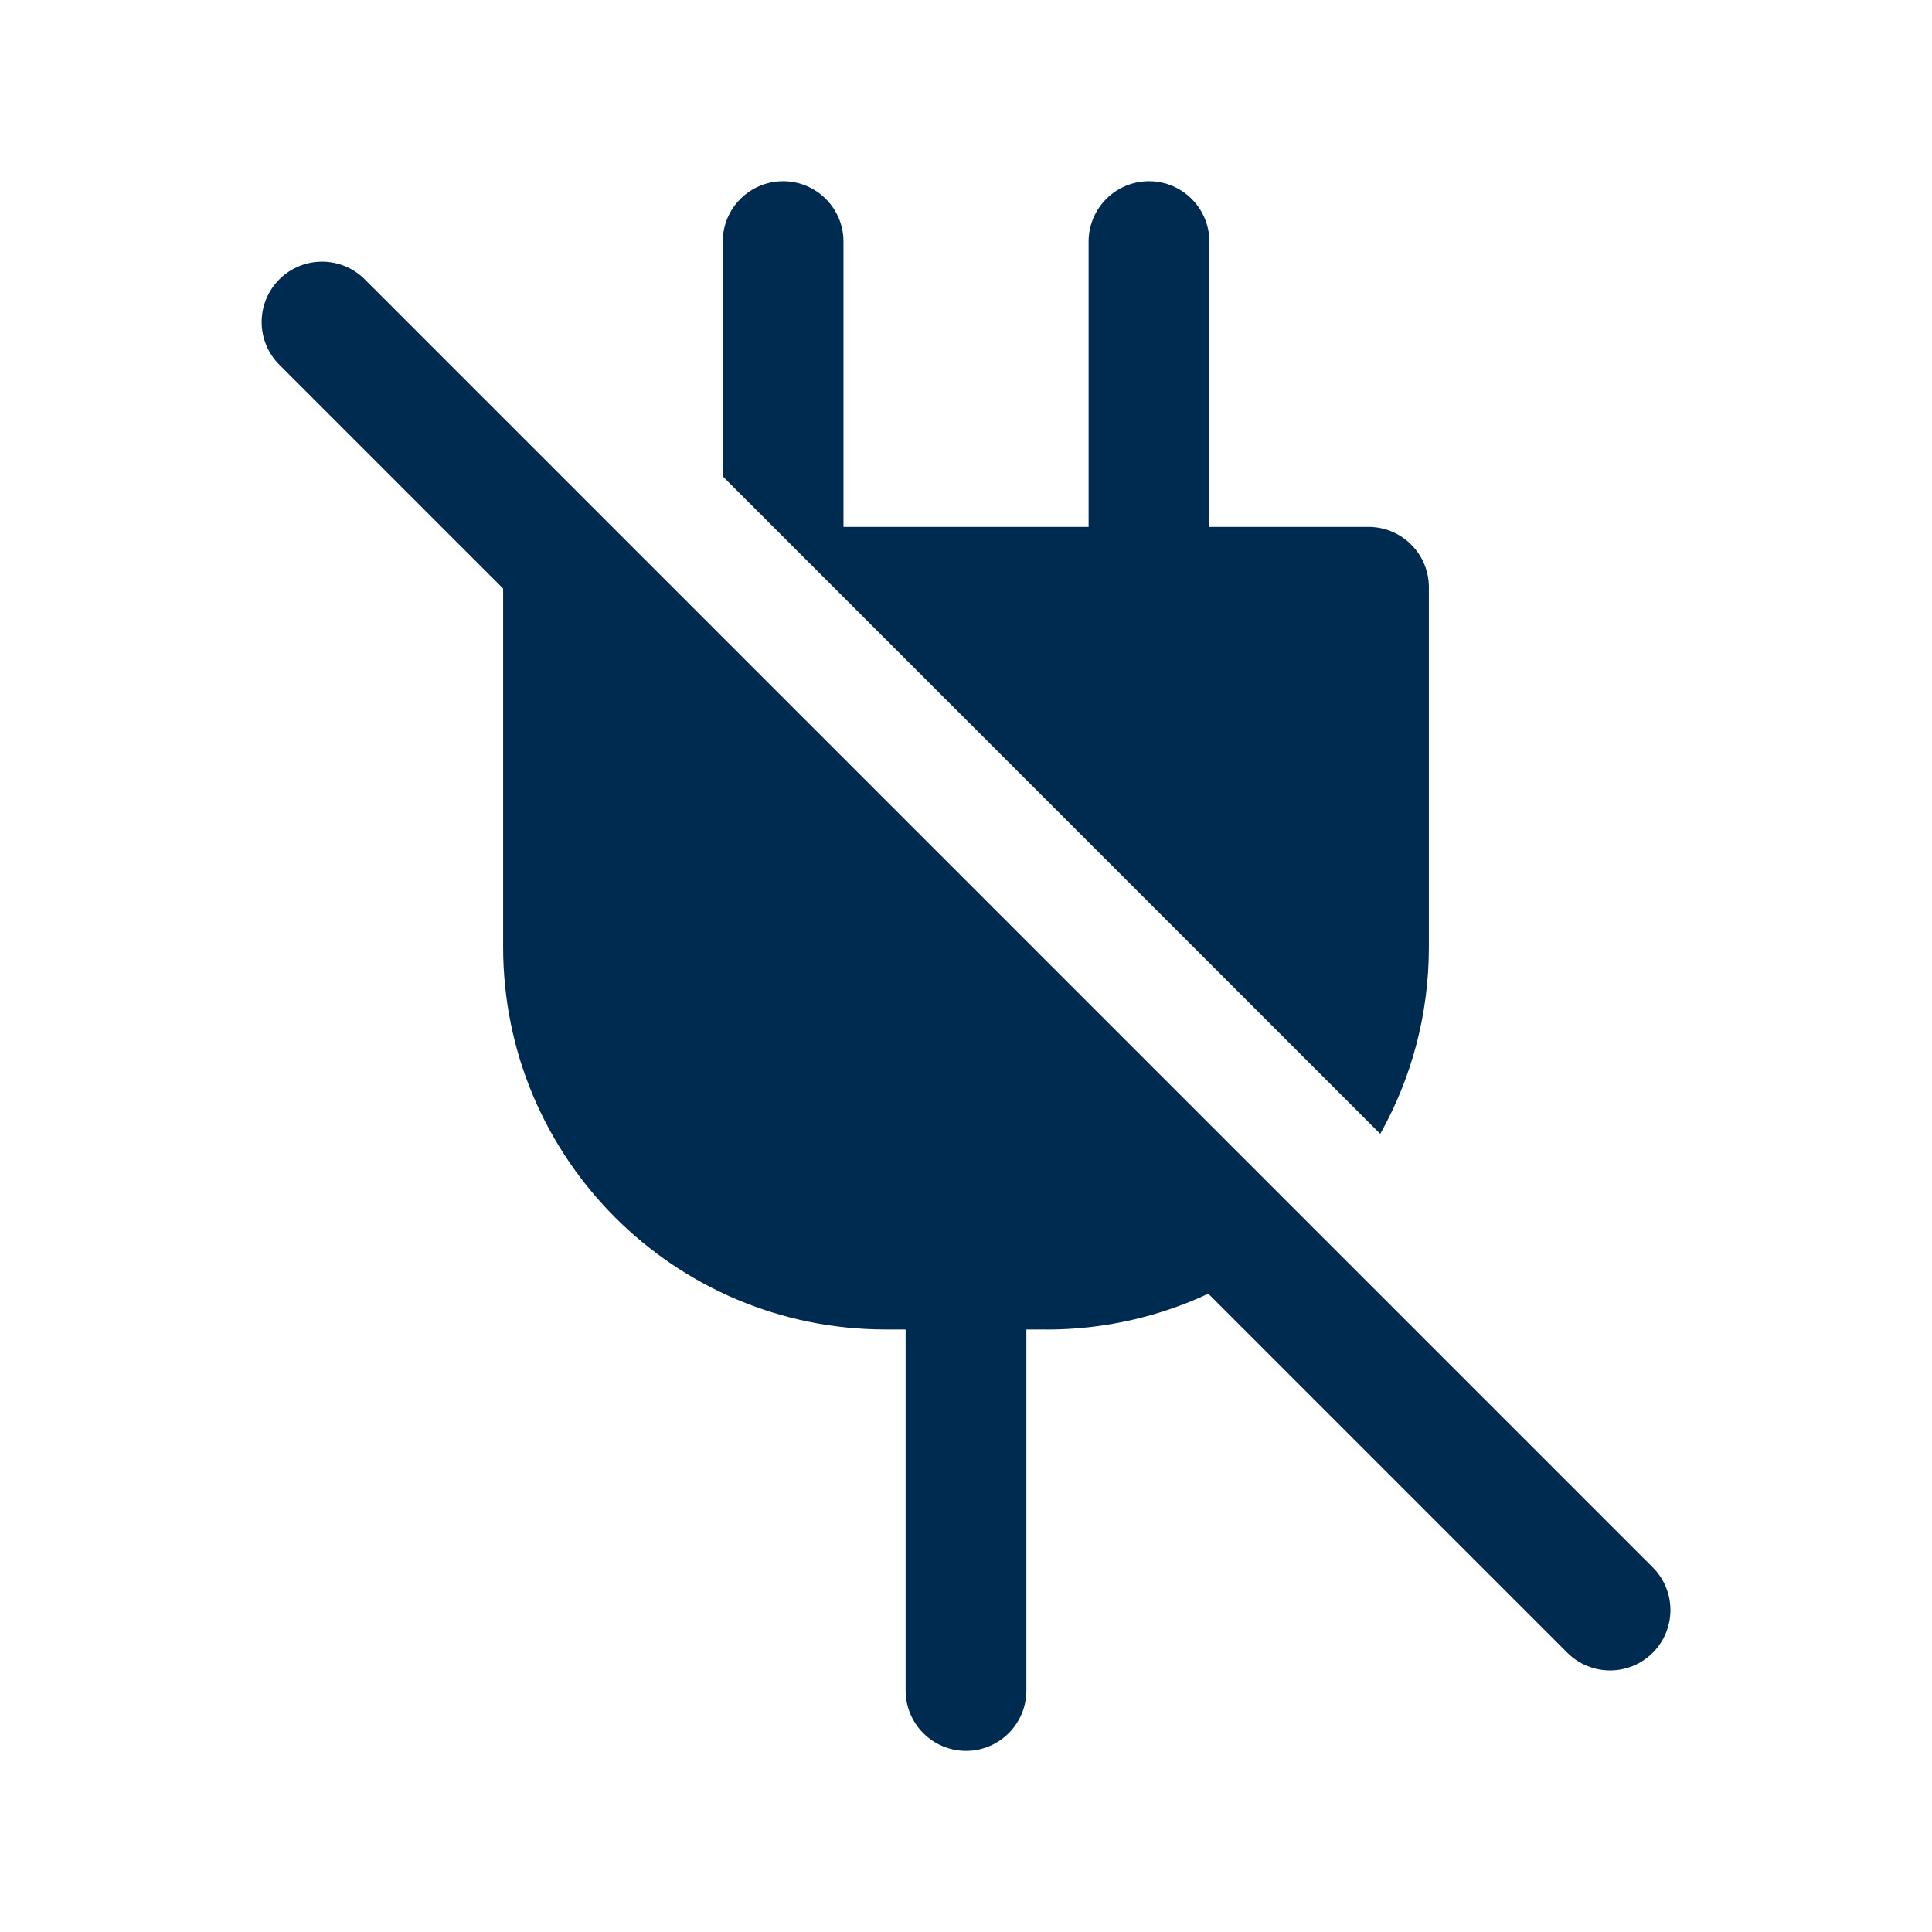
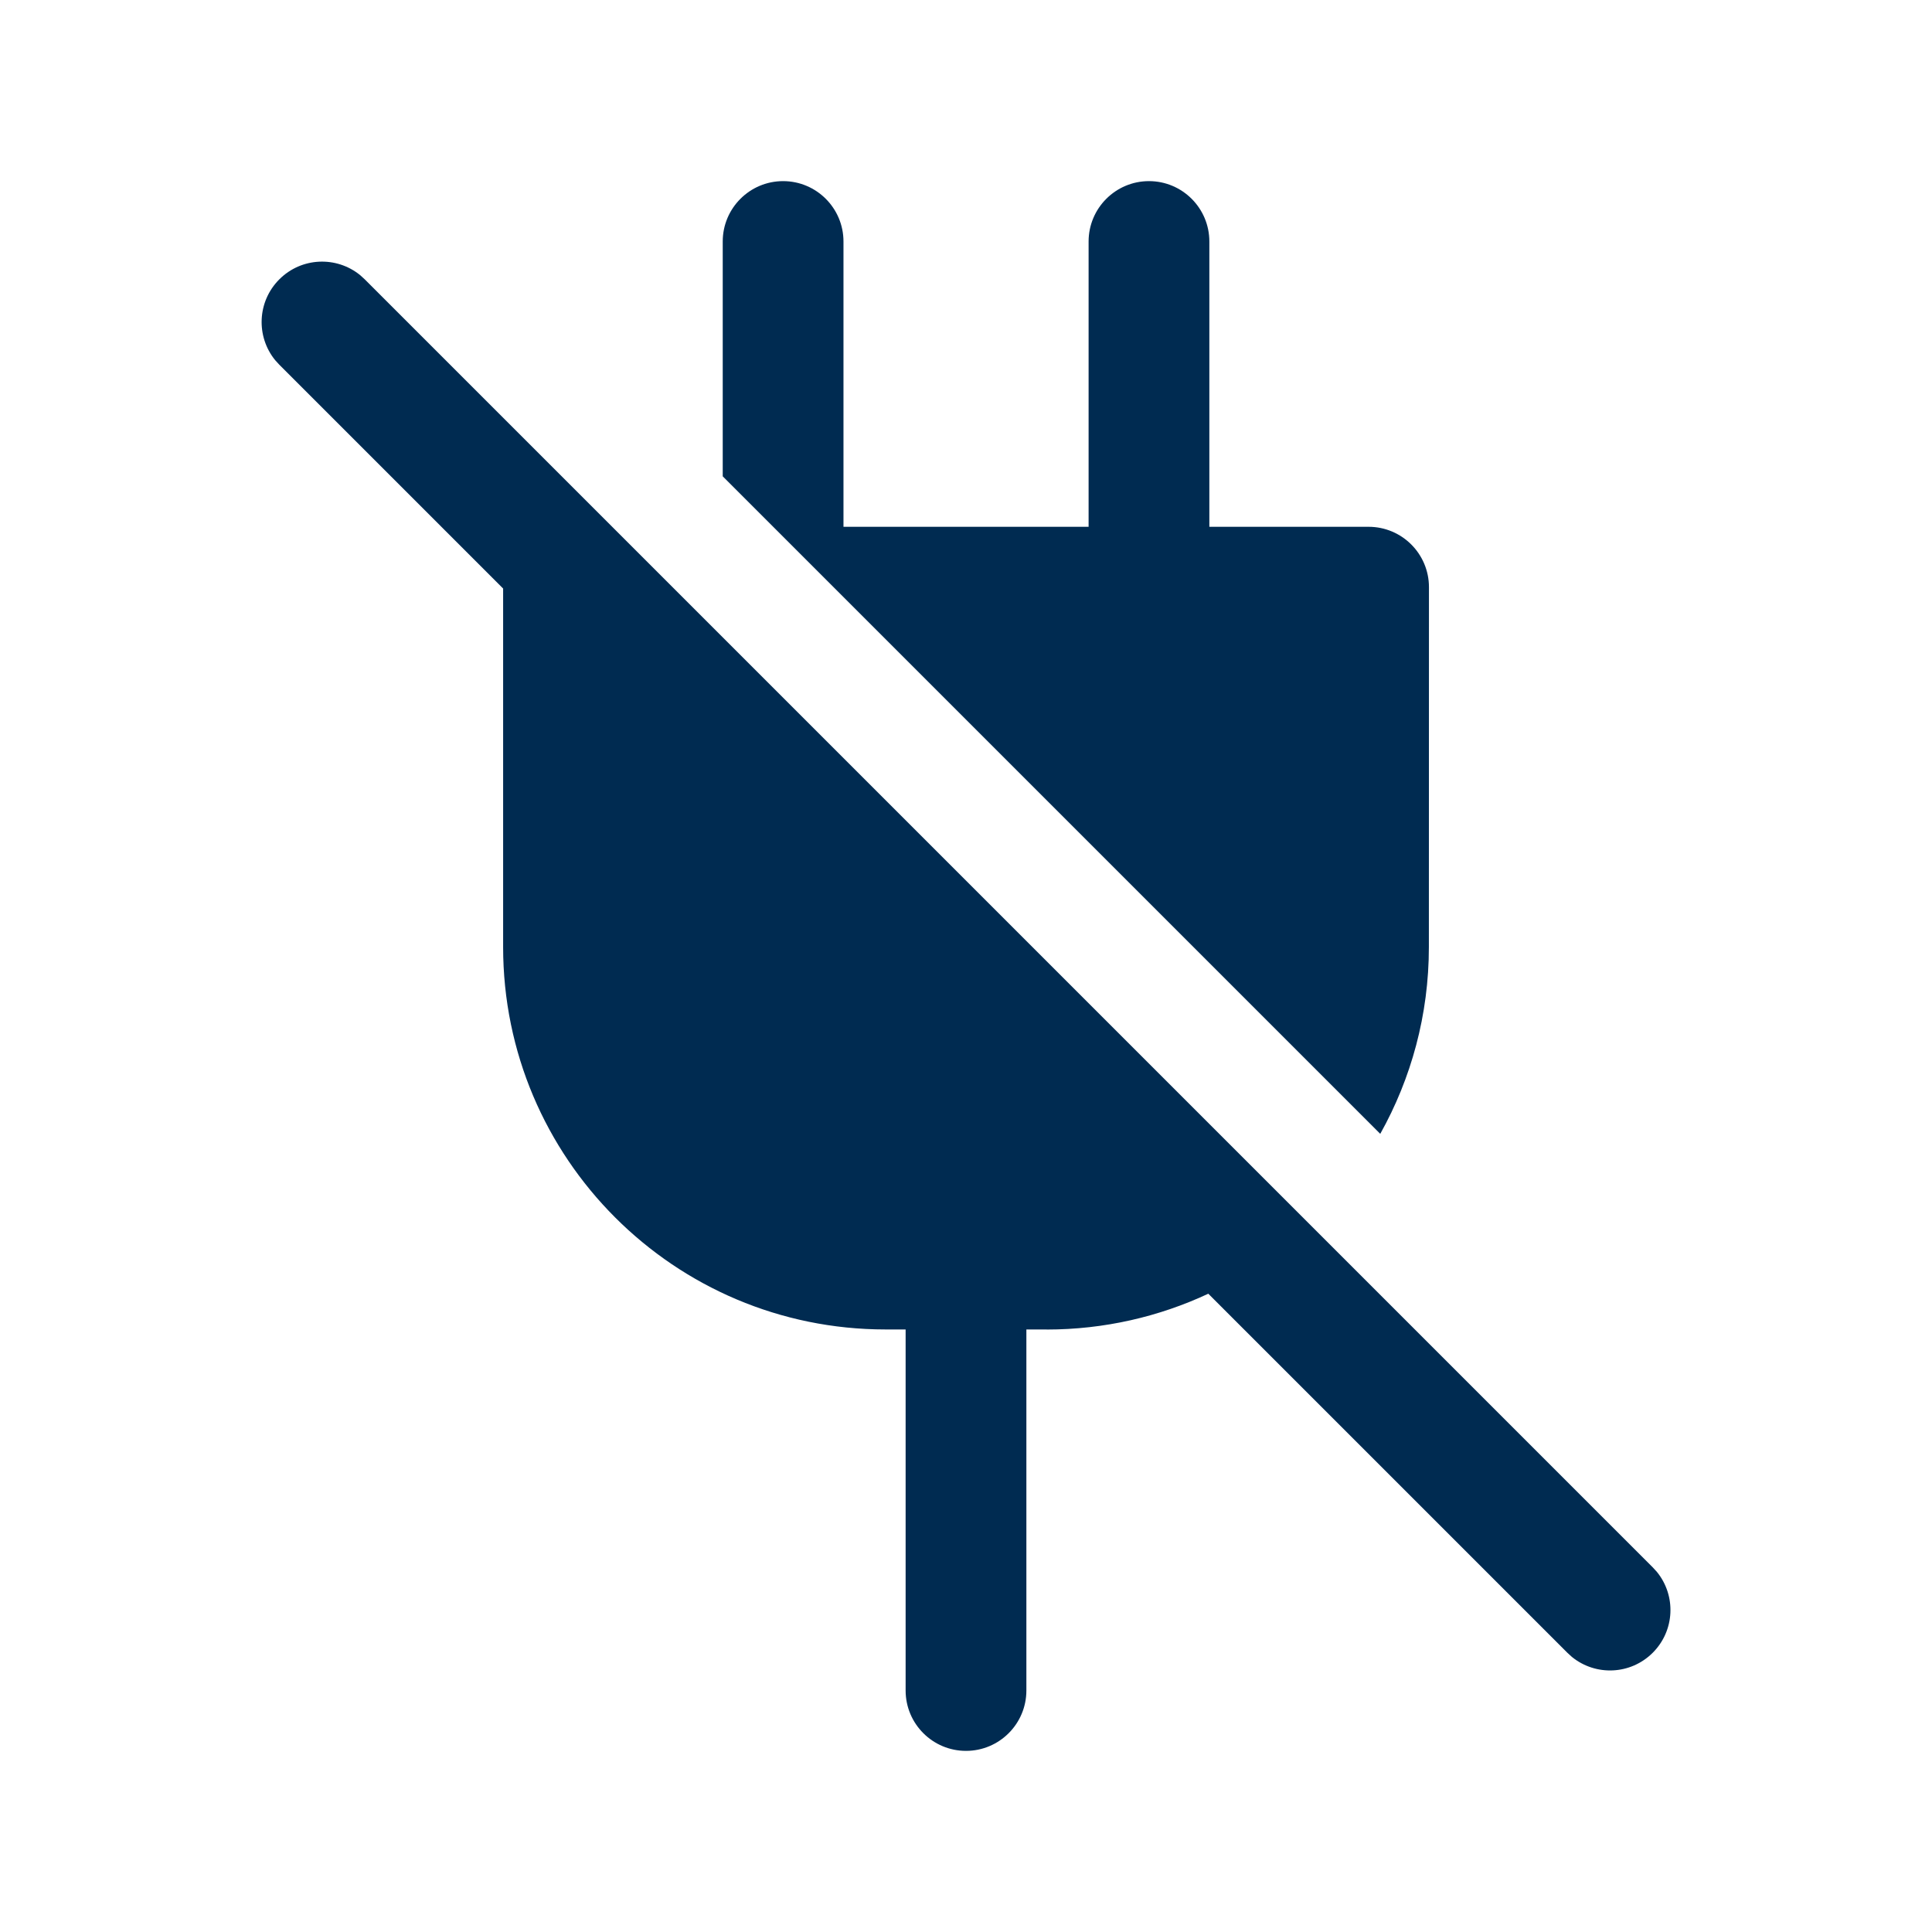
<svg xmlns="http://www.w3.org/2000/svg" width="24" height="24" viewBox="0 0 24 24" fill="none">
-   <path fill-rule="evenodd" clip-rule="evenodd" d="M13,16.515h-0.25v4.485c0,0.414 -0.336,0.75 -0.75,0.75c-0.414,0 -0.75,-0.336 -0.75,-0.75v-4.485h-0.25c-2.623,0 -4.75,-2.127 -4.75,-4.75v-4.454l-2.78,-2.78c-0.293,-0.293 -0.293,-0.768 0,-1.061c0.293,-0.293 0.768,-0.293 1.061,0l16,16c0.293,0.293 0.293,0.768 0,1.061c-0.293,0.293 -0.768,0.293 -1.061,0l-4.46,-4.46c-0.61,0.285 -1.291,0.445 -2.009,0.445zM17.75,11.765c0,0.843 -0.219,1.634 -0.604,2.32l-8.168,-8.168v-2.916c0,-0.414 0.336,-0.75 0.75,-0.75c0.414,0 0.75,0.336 0.75,0.75v3.544h3.045v-3.544c0,-0.414 0.336,-0.75 0.75,-0.75c0.414,0 0.75,0.336 0.75,0.75v3.544h1.977c0.414,0 0.75,0.336 0.75,0.75z" fill="#002B51" />
+   <path fill-rule="evenodd" clip-rule="evenodd" d="M13,16.515h-0.25v4.485c0,0.414 -0.336,0.75 -0.75,0.75c-0.414,0 -0.75,-0.336 -0.75,-0.75v-4.485h-0.25c-2.623,0 -4.75,-2.127 -4.75,-4.75v-4.454l-2.78,-2.78l-0.052,-0.057c-0.24,-0.295 -0.223,-0.729 0.052,-1.004c0.275,-0.275 0.709,-0.292 1.004,-0.052l0.057,0.052l16,16l0.052,0.057c0.24,0.295 0.223,0.729 -0.052,1.004c-0.275,0.275 -0.709,0.292 -1.004,0.052l-0.057,-0.052l-4.46,-4.46c-0.61,0.285 -1.291,0.445 -2.009,0.445zM17.75,11.765c0,0.843 -0.22,1.634 -0.604,2.32l-8.168,-8.168v-2.917c0,-0.414 0.336,-0.75 0.75,-0.75c0.414,0 0.75,0.336 0.75,0.75v3.544h3.045v-3.544c0,-0.414 0.336,-0.75 0.75,-0.75c0.414,0 0.75,0.336 0.75,0.75v3.544h1.978c0.414,0 0.75,0.336 0.75,0.75z" fill="#002B51" />
</svg>
